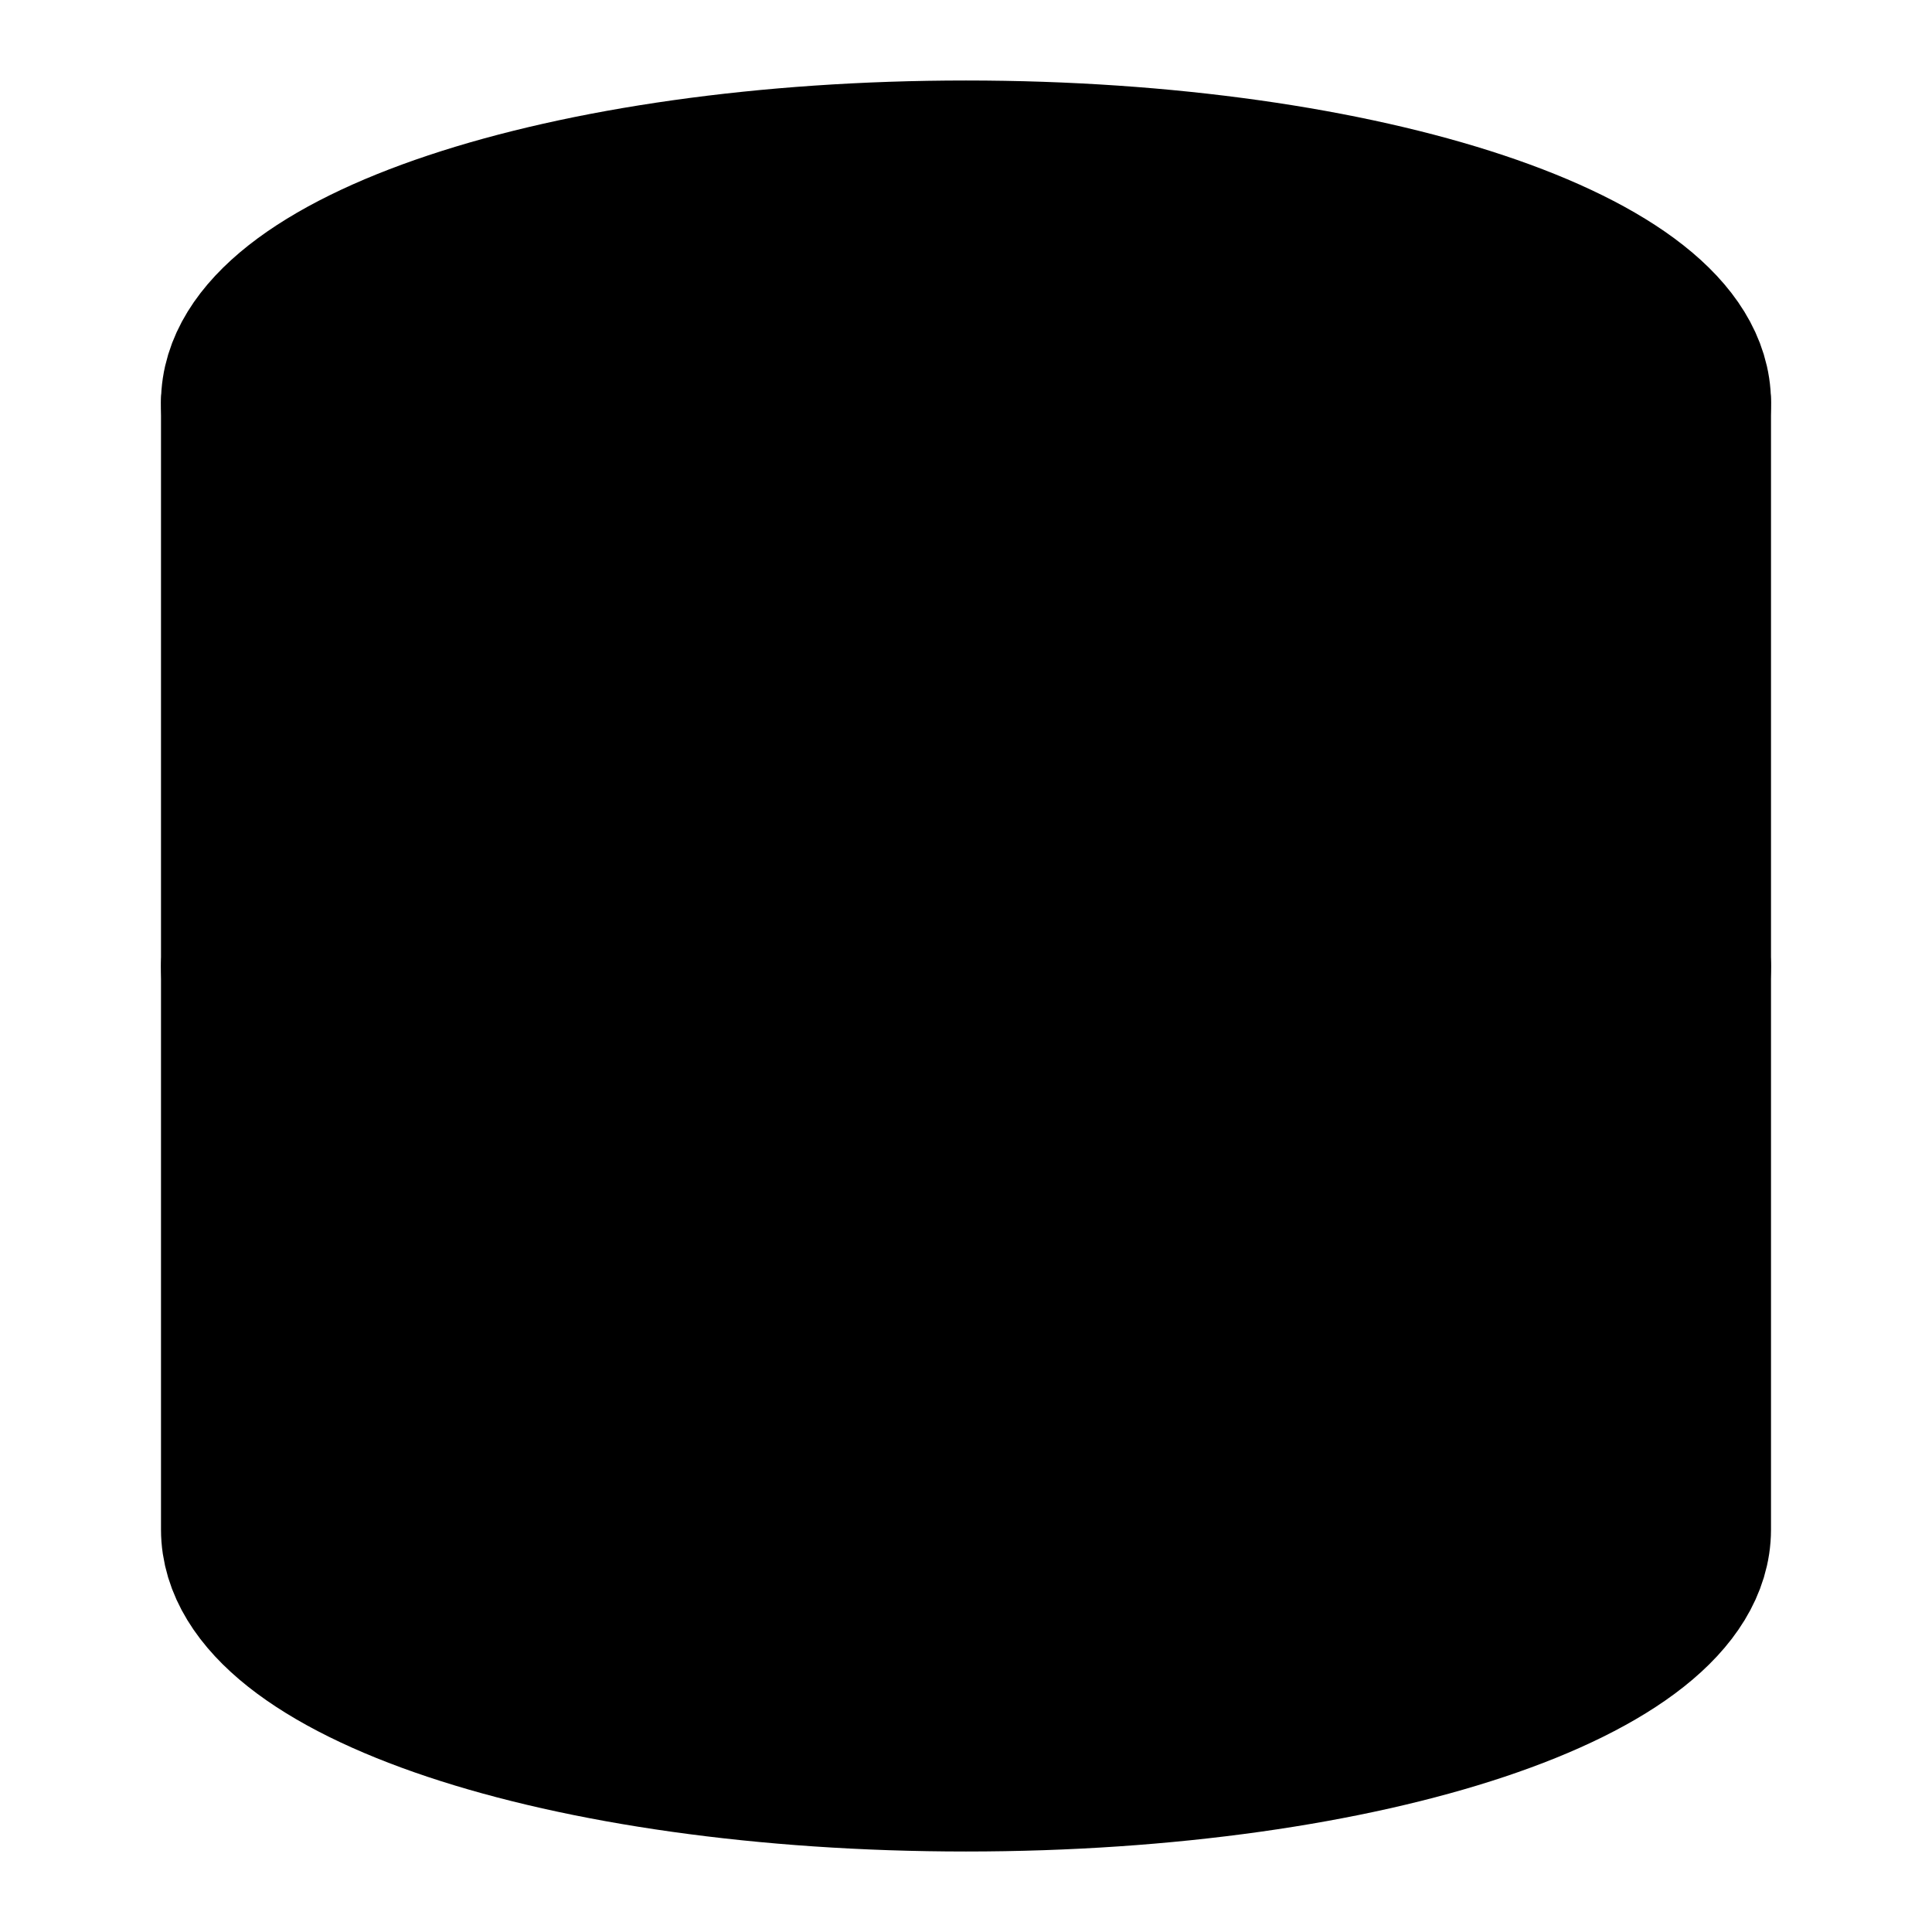
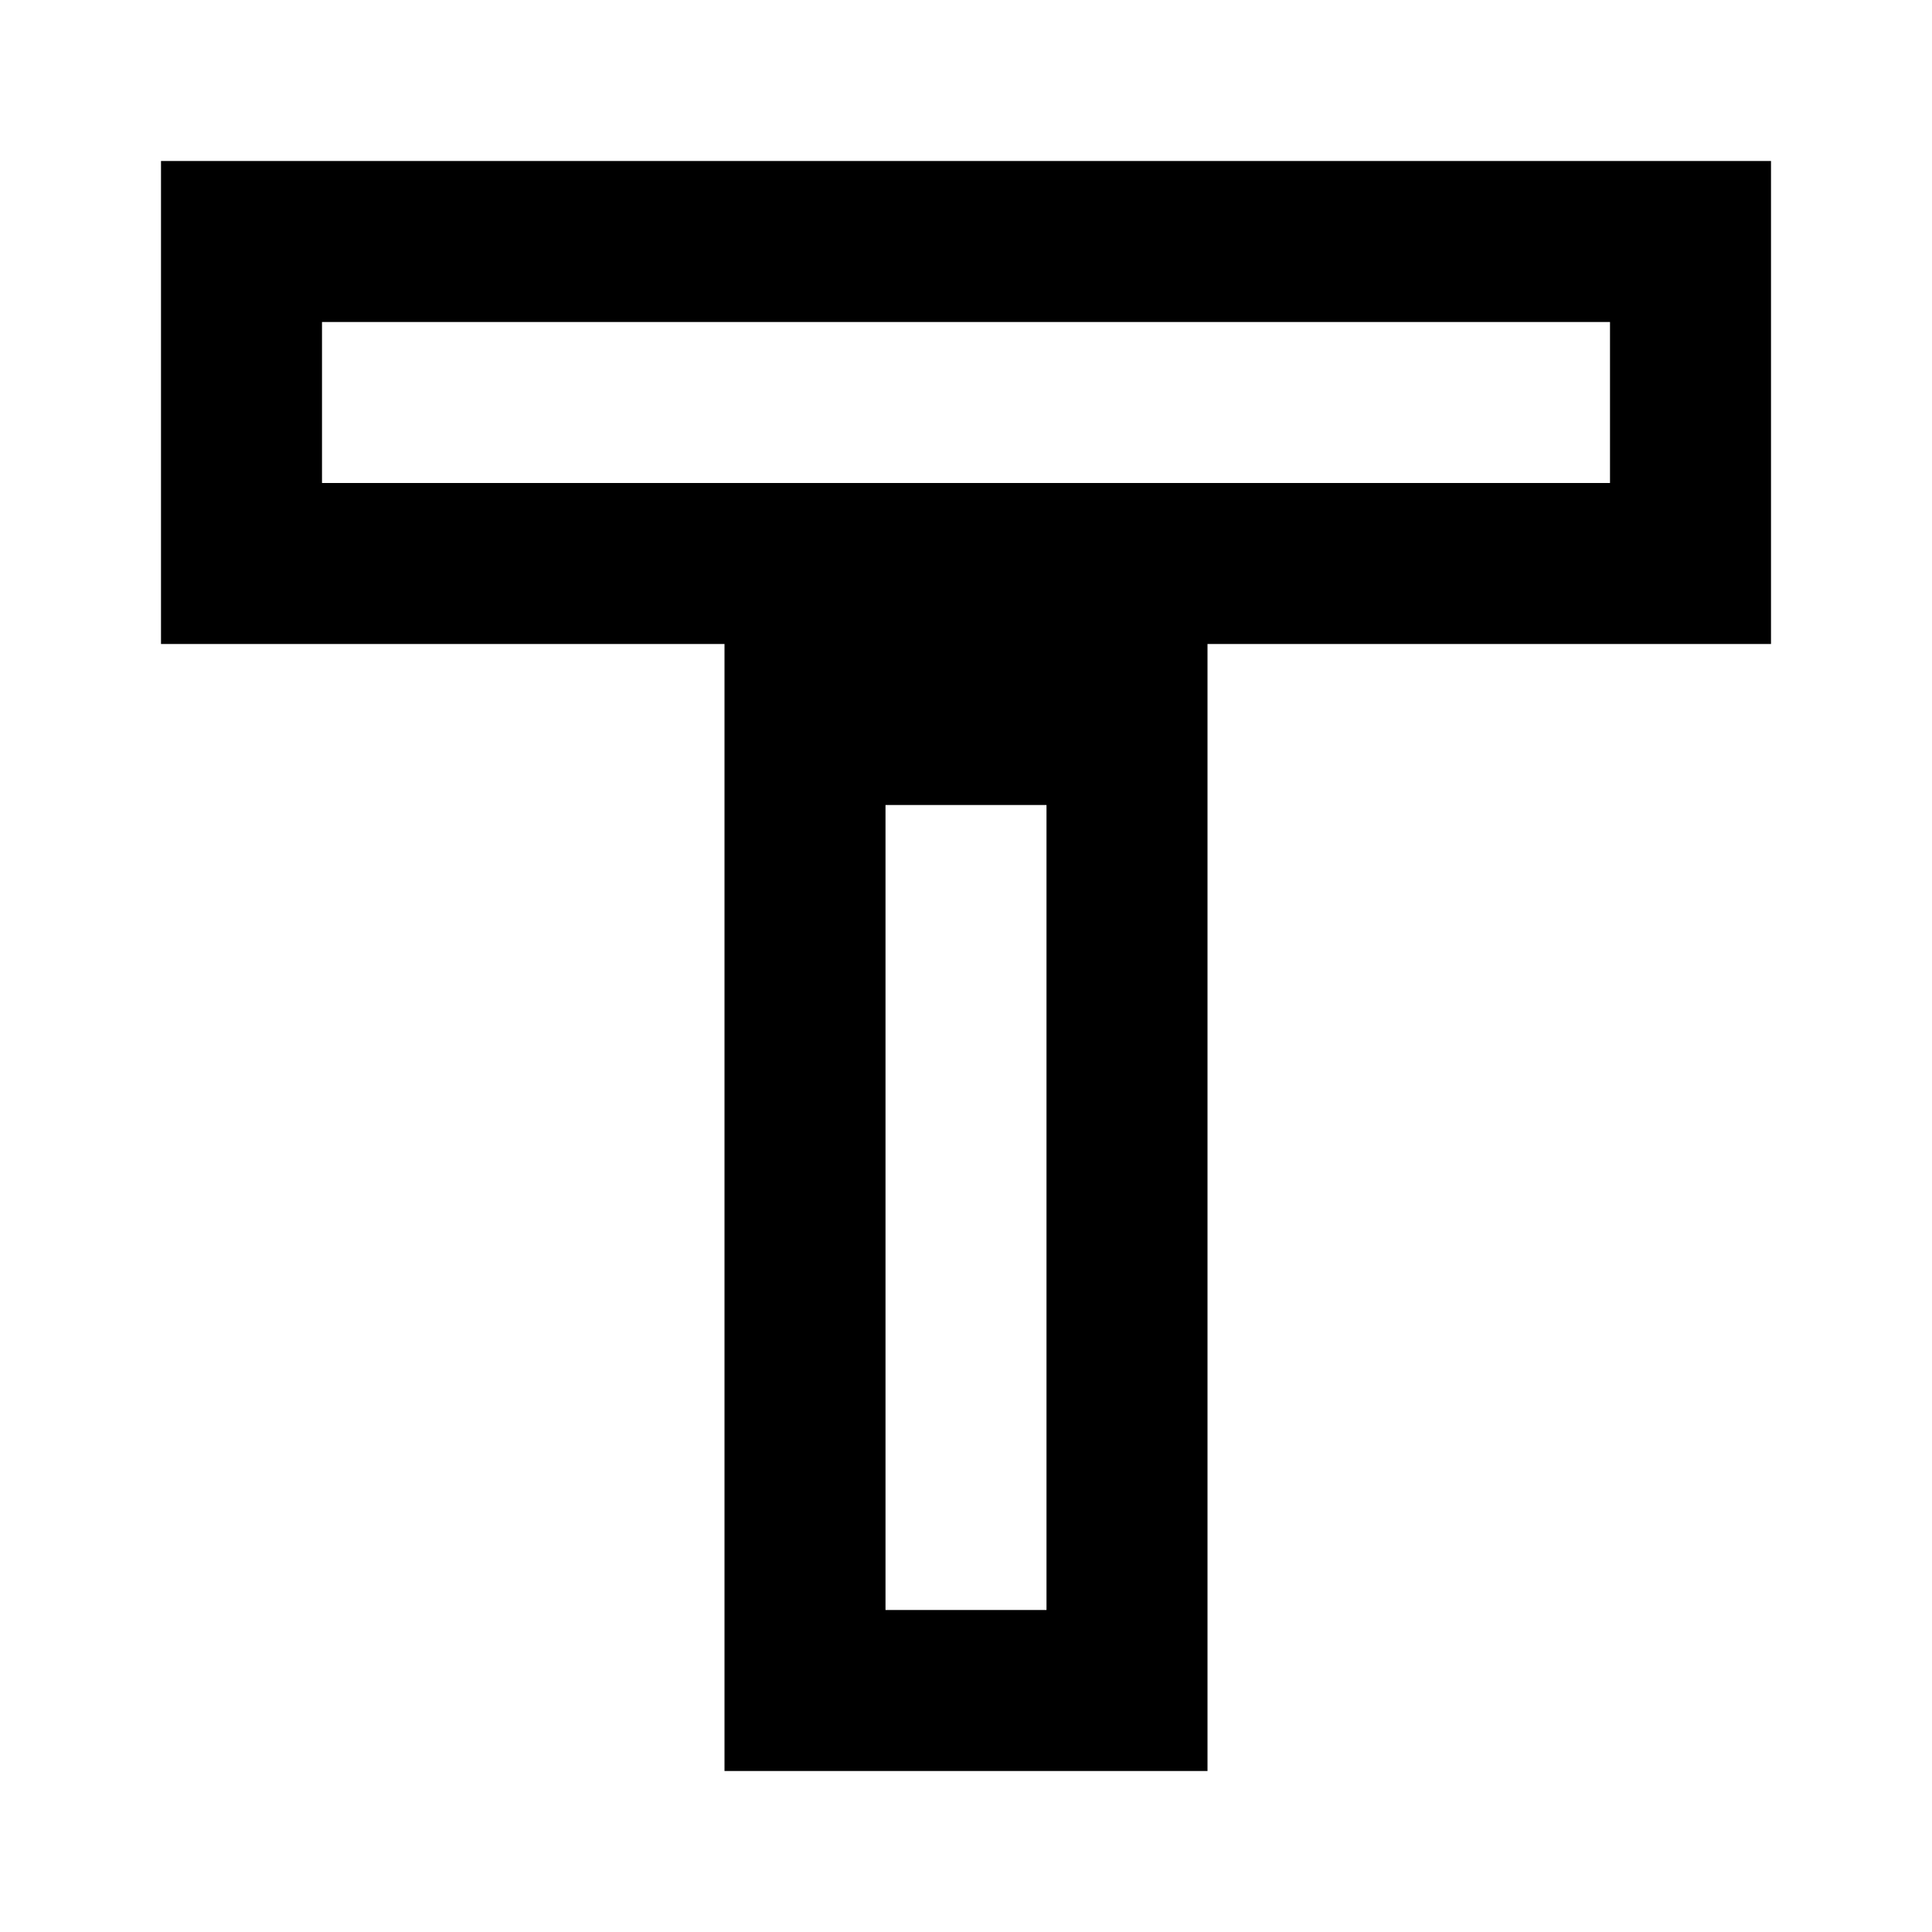
- <svg xmlns="http://www.w3.org/2000/svg" width="24" height="24" viewBox="0 0 24 24" stroke="#000000" stroke-width="2" stroke-linecap="round" stroke-linejoin="round" fill="currentColor">
-   <ellipse cx="12" cy="5" rx="9" ry="3" />
-   <path d="M21 12c0 1.66-4 3-9 3s-9-1.34-9-3" />
-   <path d="M3 5v14c0 1.66 4 3 9 3s9-1.34 9-3V5" />
+ <svg xmlns="http://www.w3.org/2000/svg" width="24" height="24" viewBox="0 0 24 24" fill="currentColor">
+   <path d="M2 2h20v6H2V2zm2 2v2h16V4H4zm5 4h6v14H9V8zm2 2v10h2V10h-2z" fill-rule="evenodd" />
</svg>
